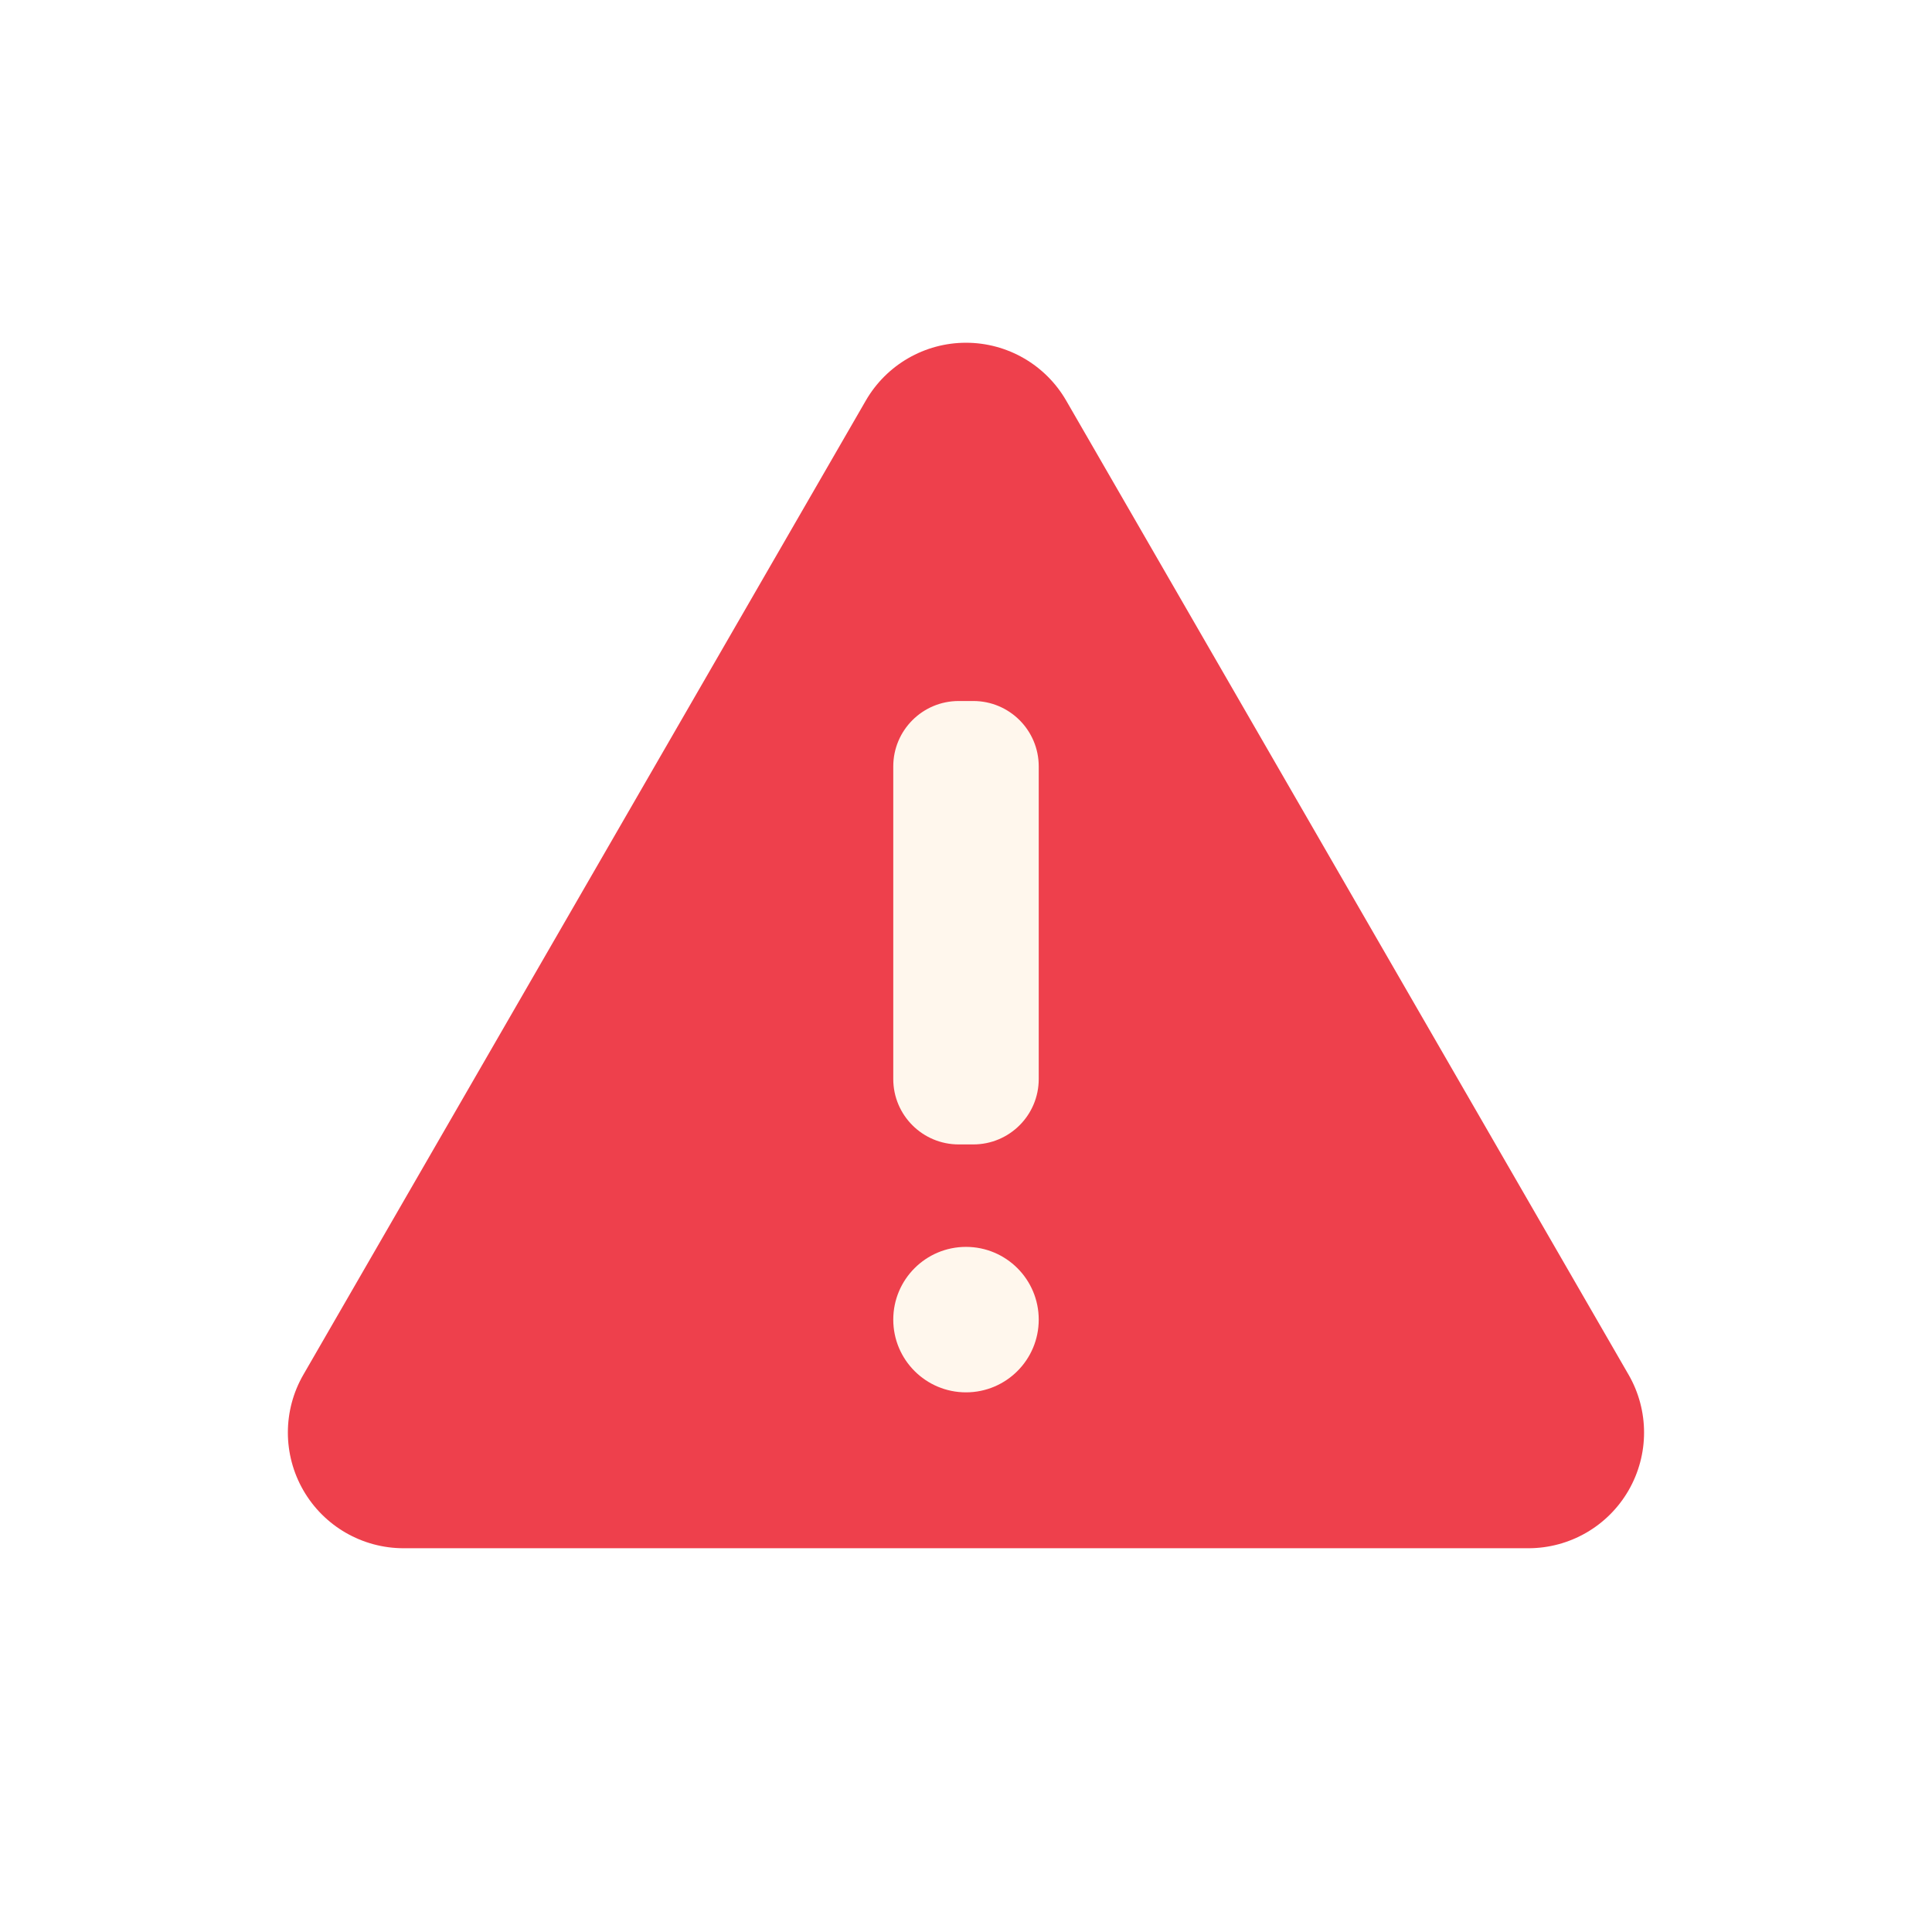
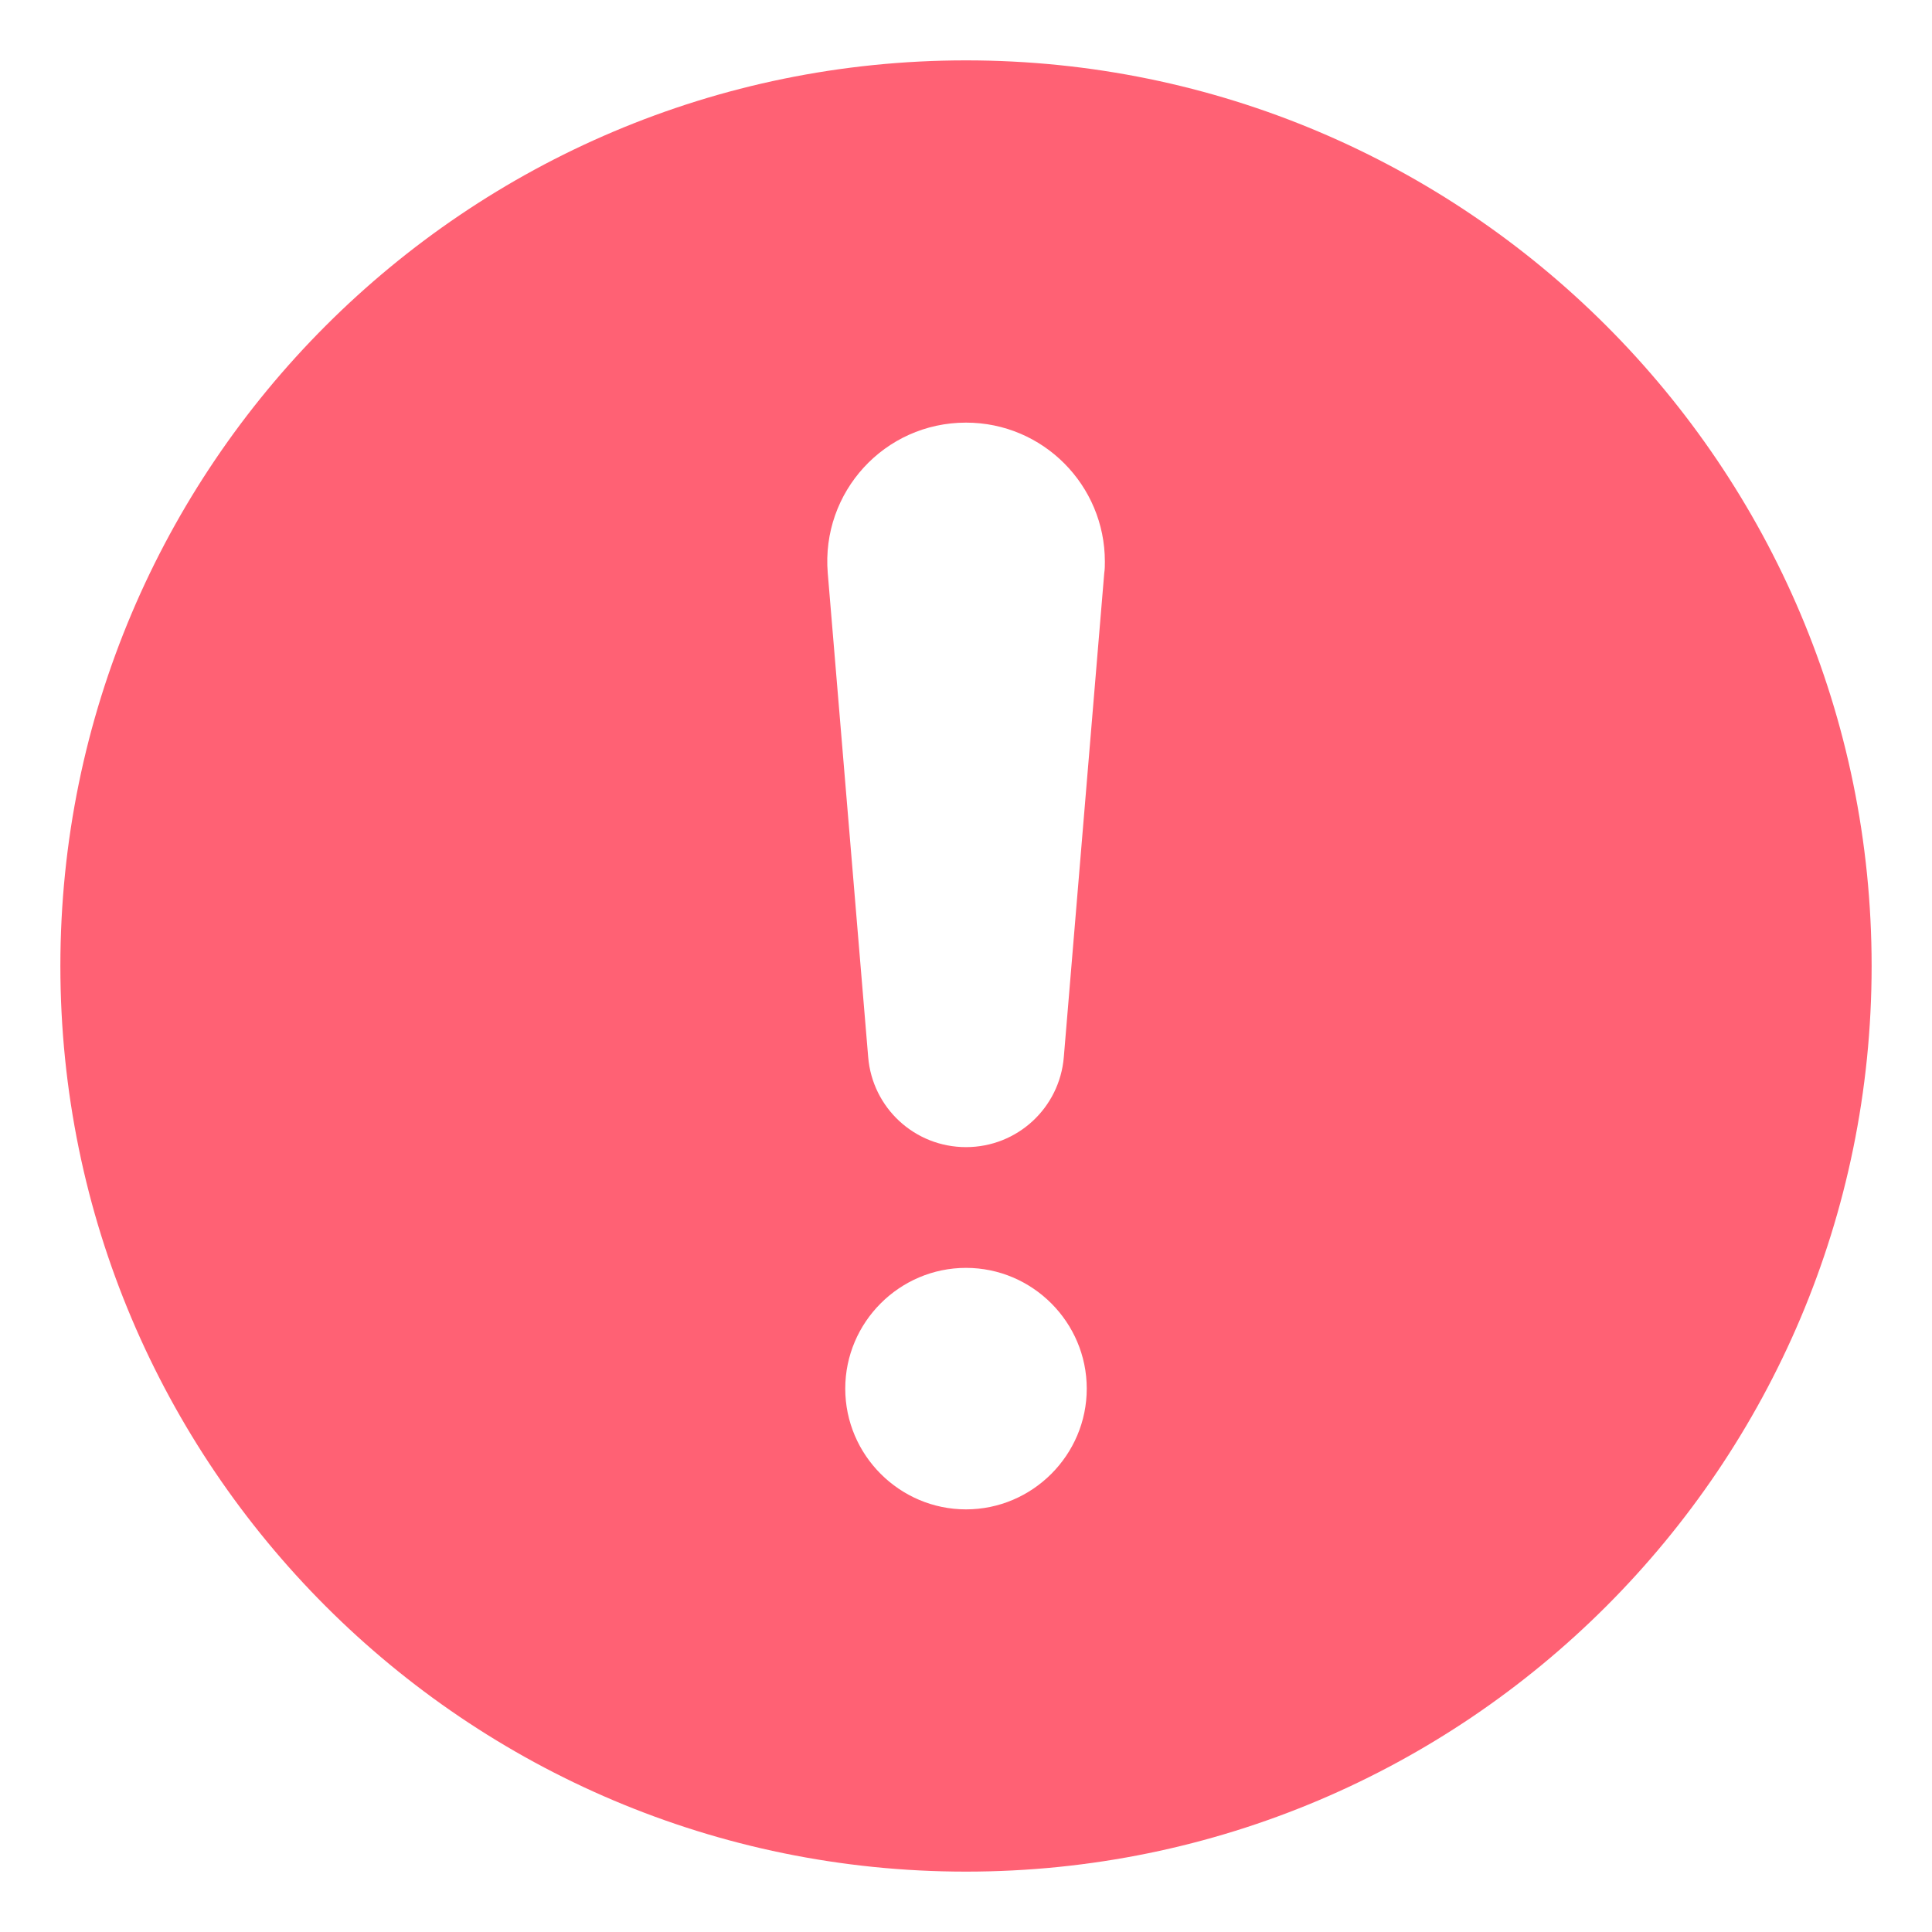
- <svg xmlns="http://www.w3.org/2000/svg" height="512" viewBox="0 0 128 128" width="512">
-   <g>
-     <path d="m57.362 26.54-37.262 64.535a7.666 7.666 0 0 0 6.639 11.5h74.518a7.666 7.666 0 0 0 6.639-11.5l-37.258-64.535a7.665 7.665 0 0 0 -13.276 0z" fill="#ee404c" />
-     <g fill="#fff7ed">
-       <rect height="29.377" rx="4.333" width="9.638" x="59.181" y="46.444" />
-       <circle cx="64" cy="87.428" r="4.819" />
-     </g>
+ <svg xmlns="http://www.w3.org/2000/svg" enable-background="new 0 0 32 32" height="512" viewBox="0 0 32 32" width="512">
+   <g id="Layer_1">
+     <path d="m16 1c-8.28 0-15 6.72-15 15s6.72 15 15 15 15-6.72 15-15-6.72-15-15-15zm0 24c-1.1 0-2-.9-2-2s.9-2 2-2 2 .9 2 2-.9 2-2 2zm2.29-15.51-.67 8.02c-.07.84-.77 1.49-1.62 1.49s-1.55-.65-1.62-1.49l-.67-8.02c-.11-1.34.94-2.49 2.29-2.49 1.28 0 2.3 1.04 2.3 2.3 0 .06 0 .13-.01.19z" fill="#ff6174" />
  </g>
</svg>
